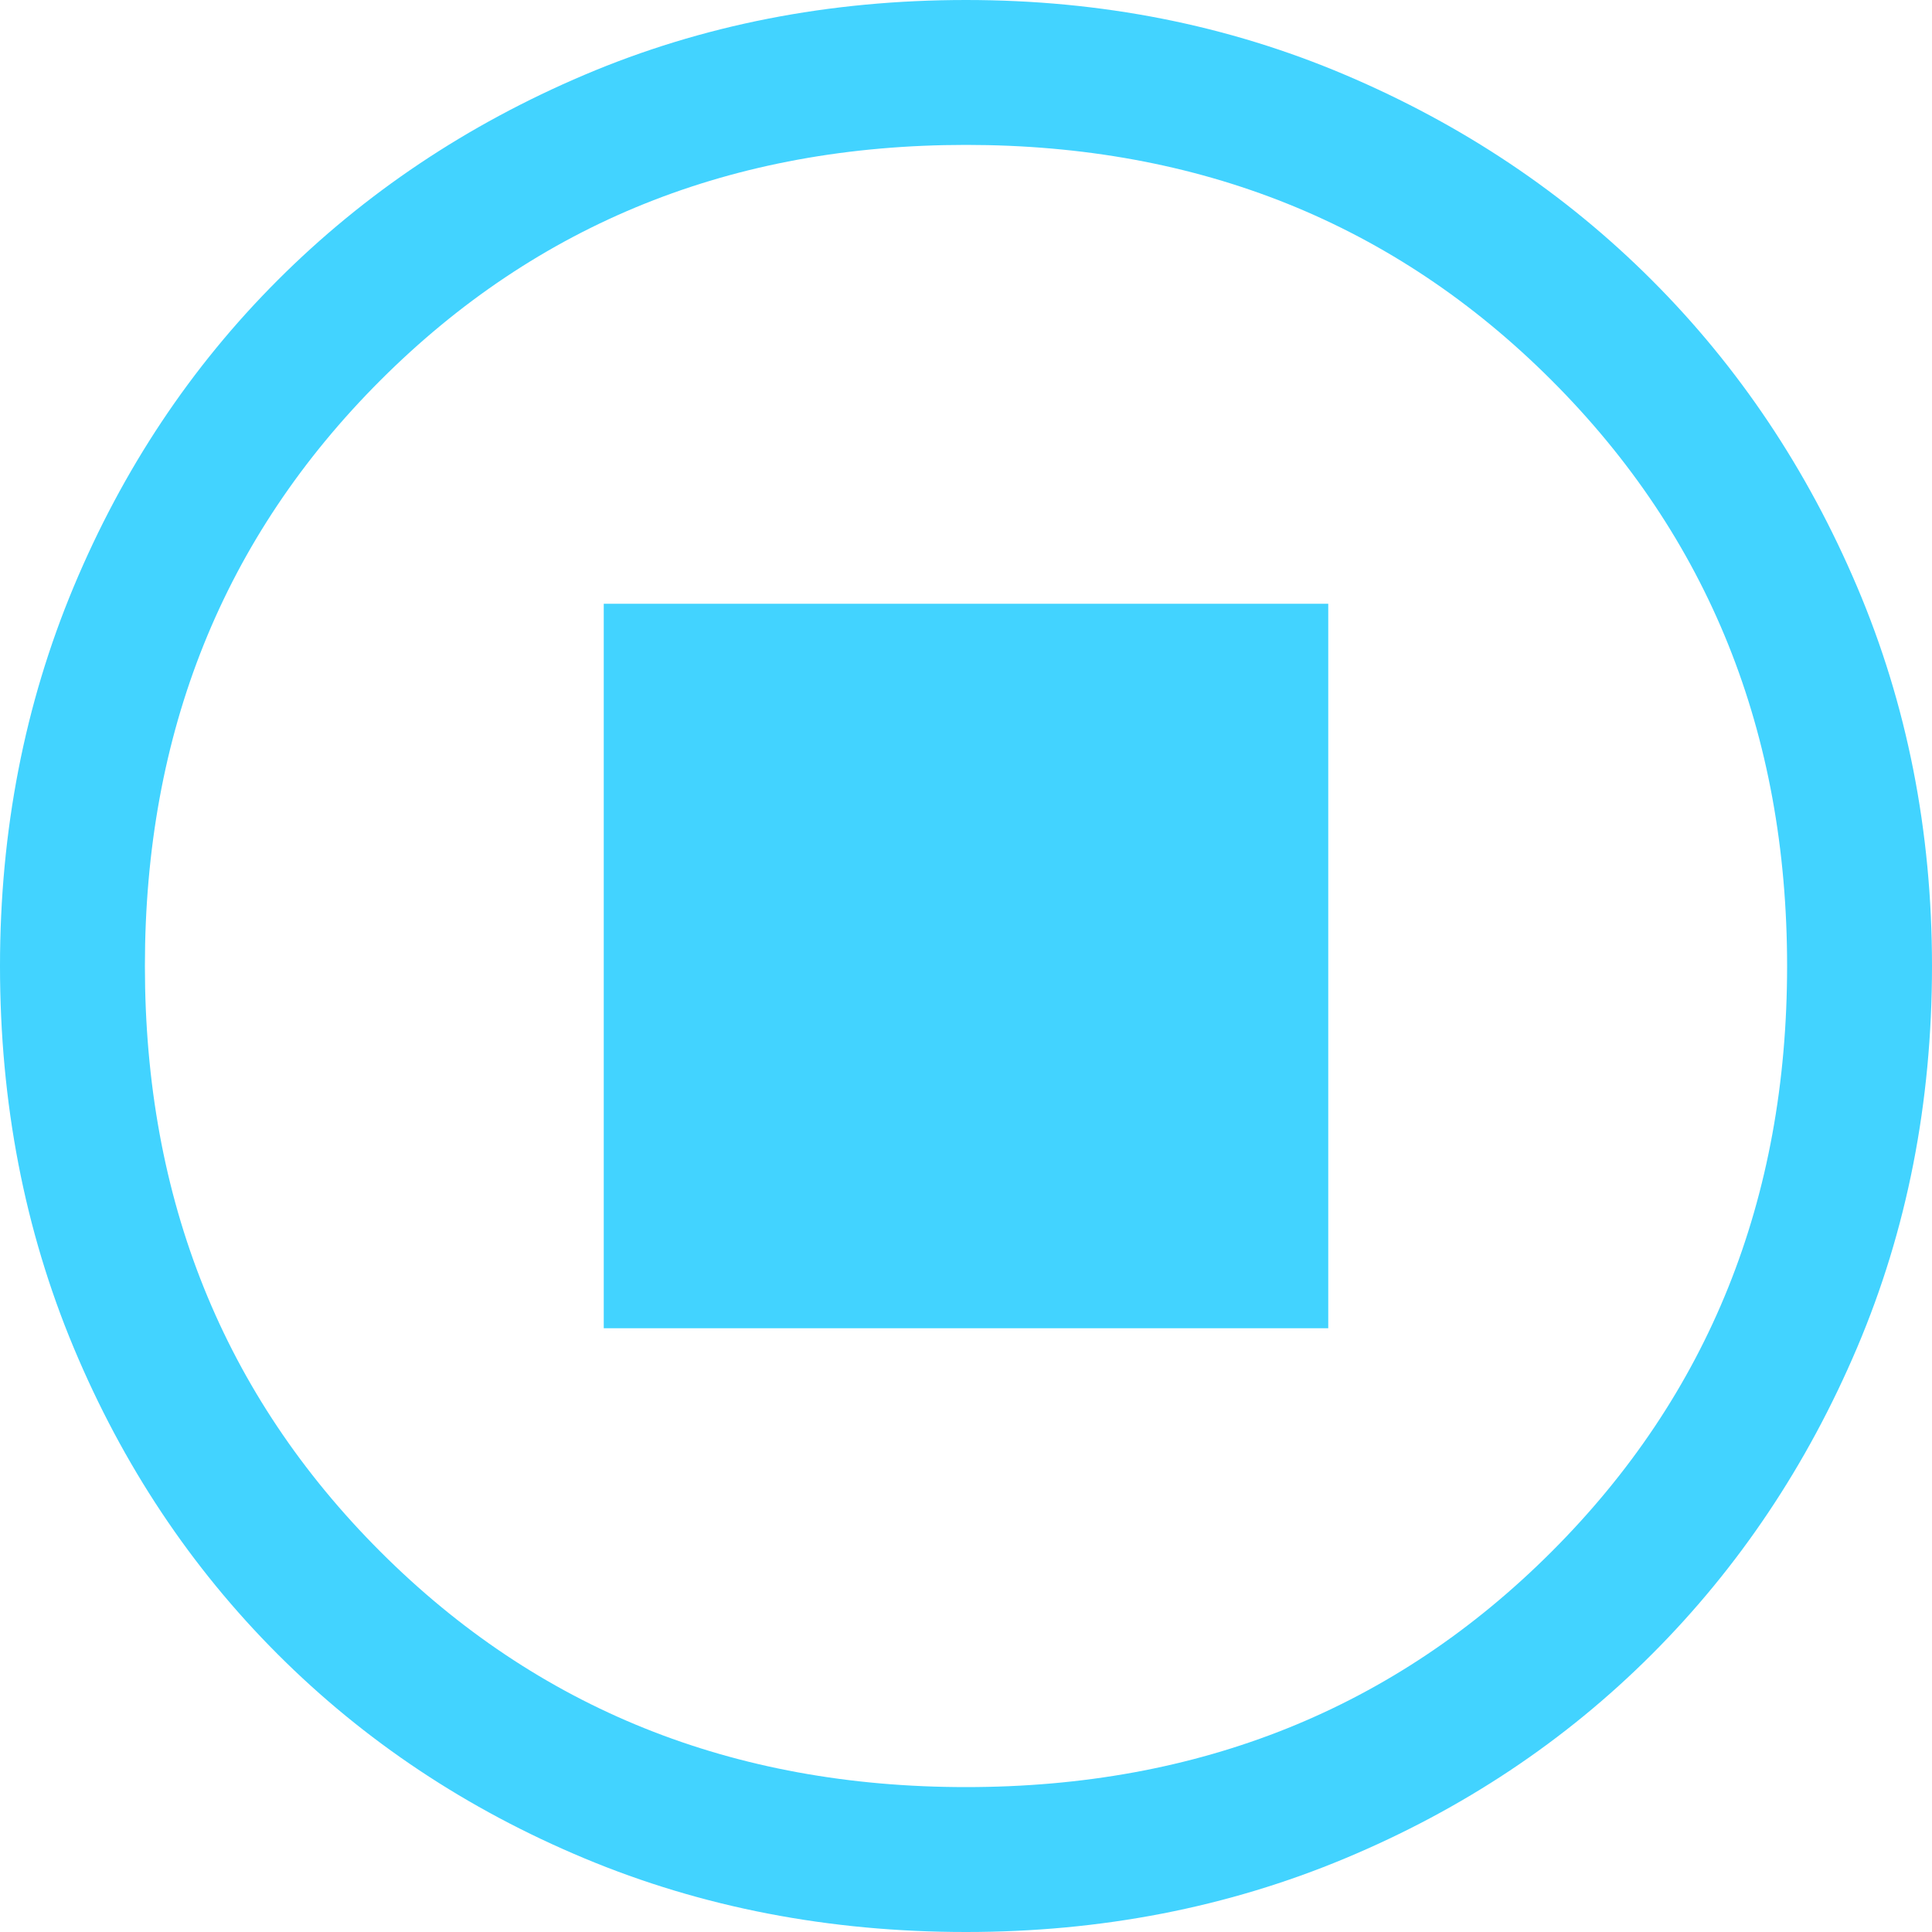
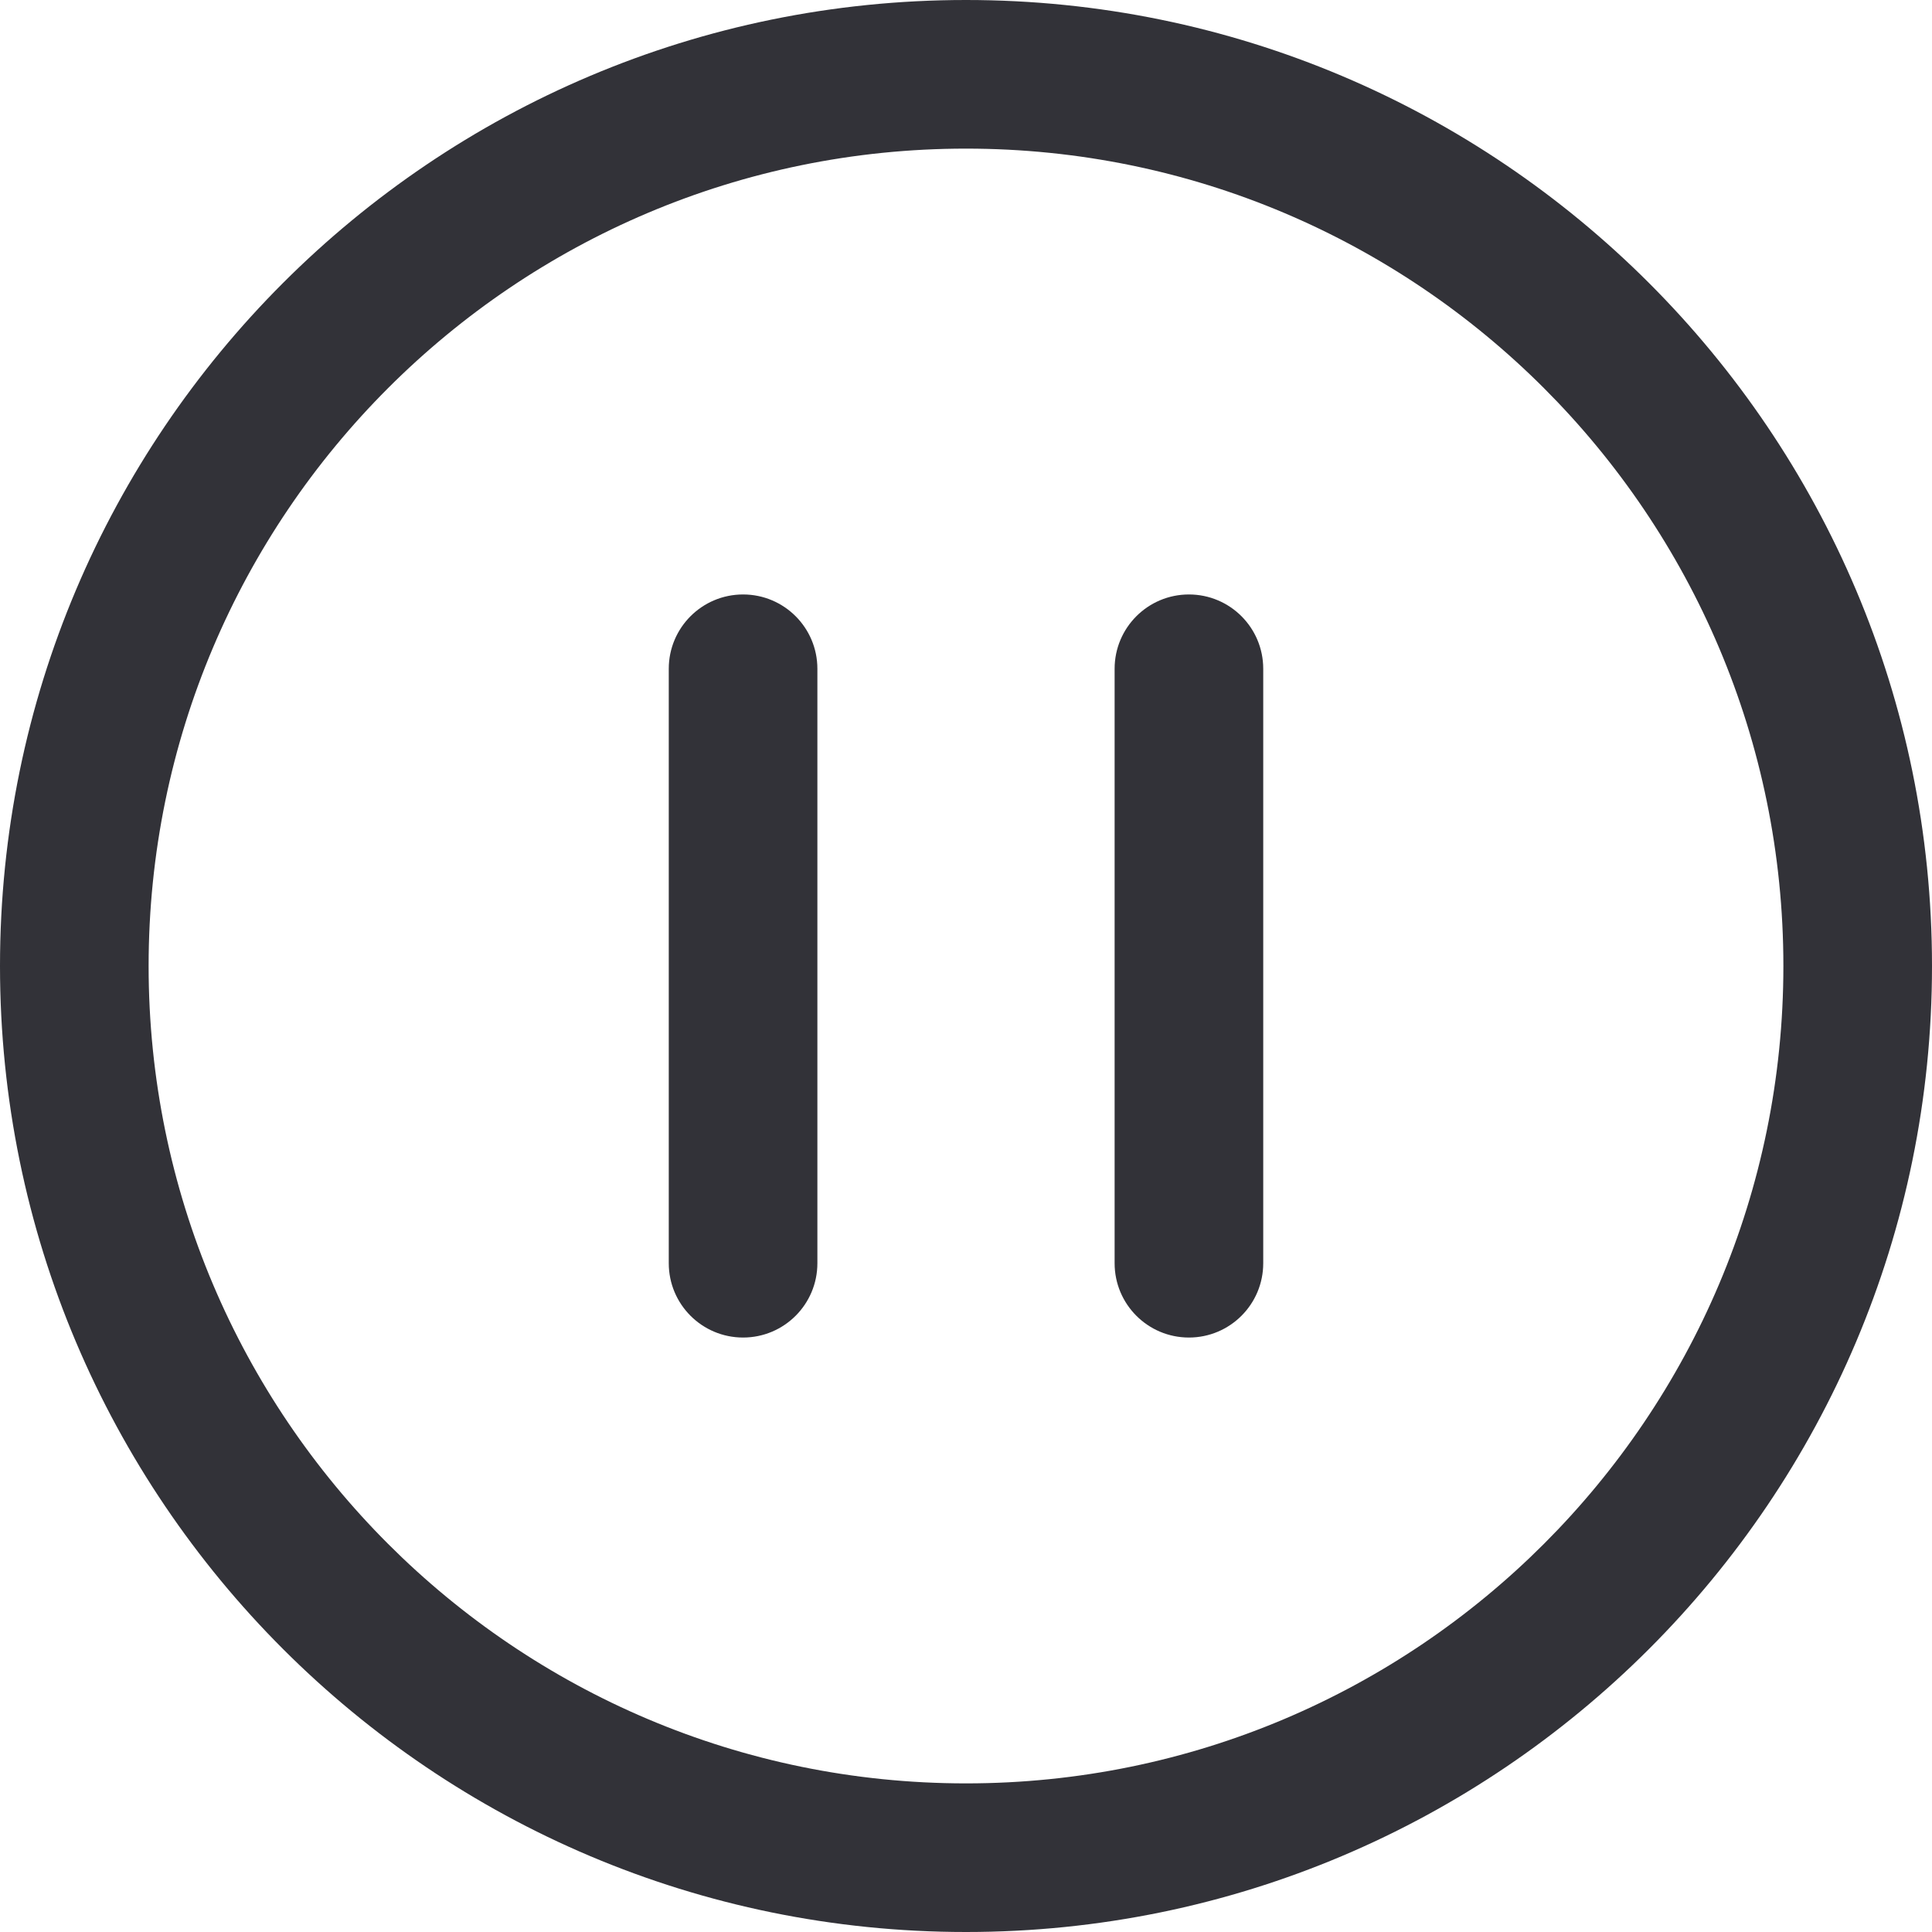
- <svg xmlns="http://www.w3.org/2000/svg" width="48" height="48" viewBox="0 0 48 48" fill="none">
-   <path d="M24 48C20.6 48 17.44 47.39 14.52 46.17C11.6 44.95 9.06 43.26 6.9 41.1C4.74 38.94 3.05 36.4 1.83 33.48C0.61 30.56 0 27.4 0 24C0 20.64 0.61 17.5 1.83 14.58C3.05 11.66 4.74 9.12 6.9 6.96C9.06 4.8 11.6 3.1 14.52 1.86C17.44 0.62 20.6 0 24 0C27.36 0 30.5 0.62 33.42 1.86C36.34 3.1 38.88 4.8 41.04 6.96C43.2 9.12 44.9 11.66 46.14 14.58C47.38 17.5 48 20.64 48 24C48 27.4 47.38 30.56 46.14 33.48C44.9 36.4 43.2 38.94 41.04 41.1C38.88 43.26 36.34 44.95 33.42 46.17C30.5 47.39 27.36 48 24 48ZM24 44.4C29.8 44.4 34.65 42.45 38.55 38.55C42.45 34.65 44.4 29.8 44.4 24C44.4 18.2 42.45 13.35 38.55 9.45C34.65 5.55 29.8 3.6 24 3.6C18.2 3.6 13.35 5.55 9.45 9.45C5.55 13.35 3.6 18.2 3.6 24C3.6 29.8 5.55 34.65 9.45 38.55C13.35 42.45 18.2 44.4 24 44.4ZM15 33H33V15H15V33Z" fill="#42D3FF" />
+ <svg xmlns="http://www.w3.org/2000/svg" width="52" height="52" viewBox="0 0 52 52" fill="none">
+   <path fill-rule="evenodd" clip-rule="evenodd" d="M0 26C0 11.645 11.645 0 26 0C40.355 0 52 11.645 52 26C52 40.355 40.355 52 26 52C11.645 52 0 40.355 0 26ZM26 4C13.855 4 4 13.855 4 26C4 38.145 13.855 48 26 48C38.145 48 48 38.145 48 26C48 13.855 38.145 4 26 4Z" fill="#323238" />
+   <path fill-rule="evenodd" clip-rule="evenodd" d="M20 16C21.105 16 22 16.895 22 18V34C22 35.105 21.105 36 20 36C18.895 36 18 35.105 18 34V18C18 16.895 18.895 16 20 16Z" fill="#323238" />
+   <path fill-rule="evenodd" clip-rule="evenodd" d="M32 16C33.105 16 34 16.895 34 18V34C34 35.105 33.105 36 32 36C30.895 36 30 35.105 30 34V18C30 16.895 30.895 16 32 16Z" fill="#323238" />
</svg>
